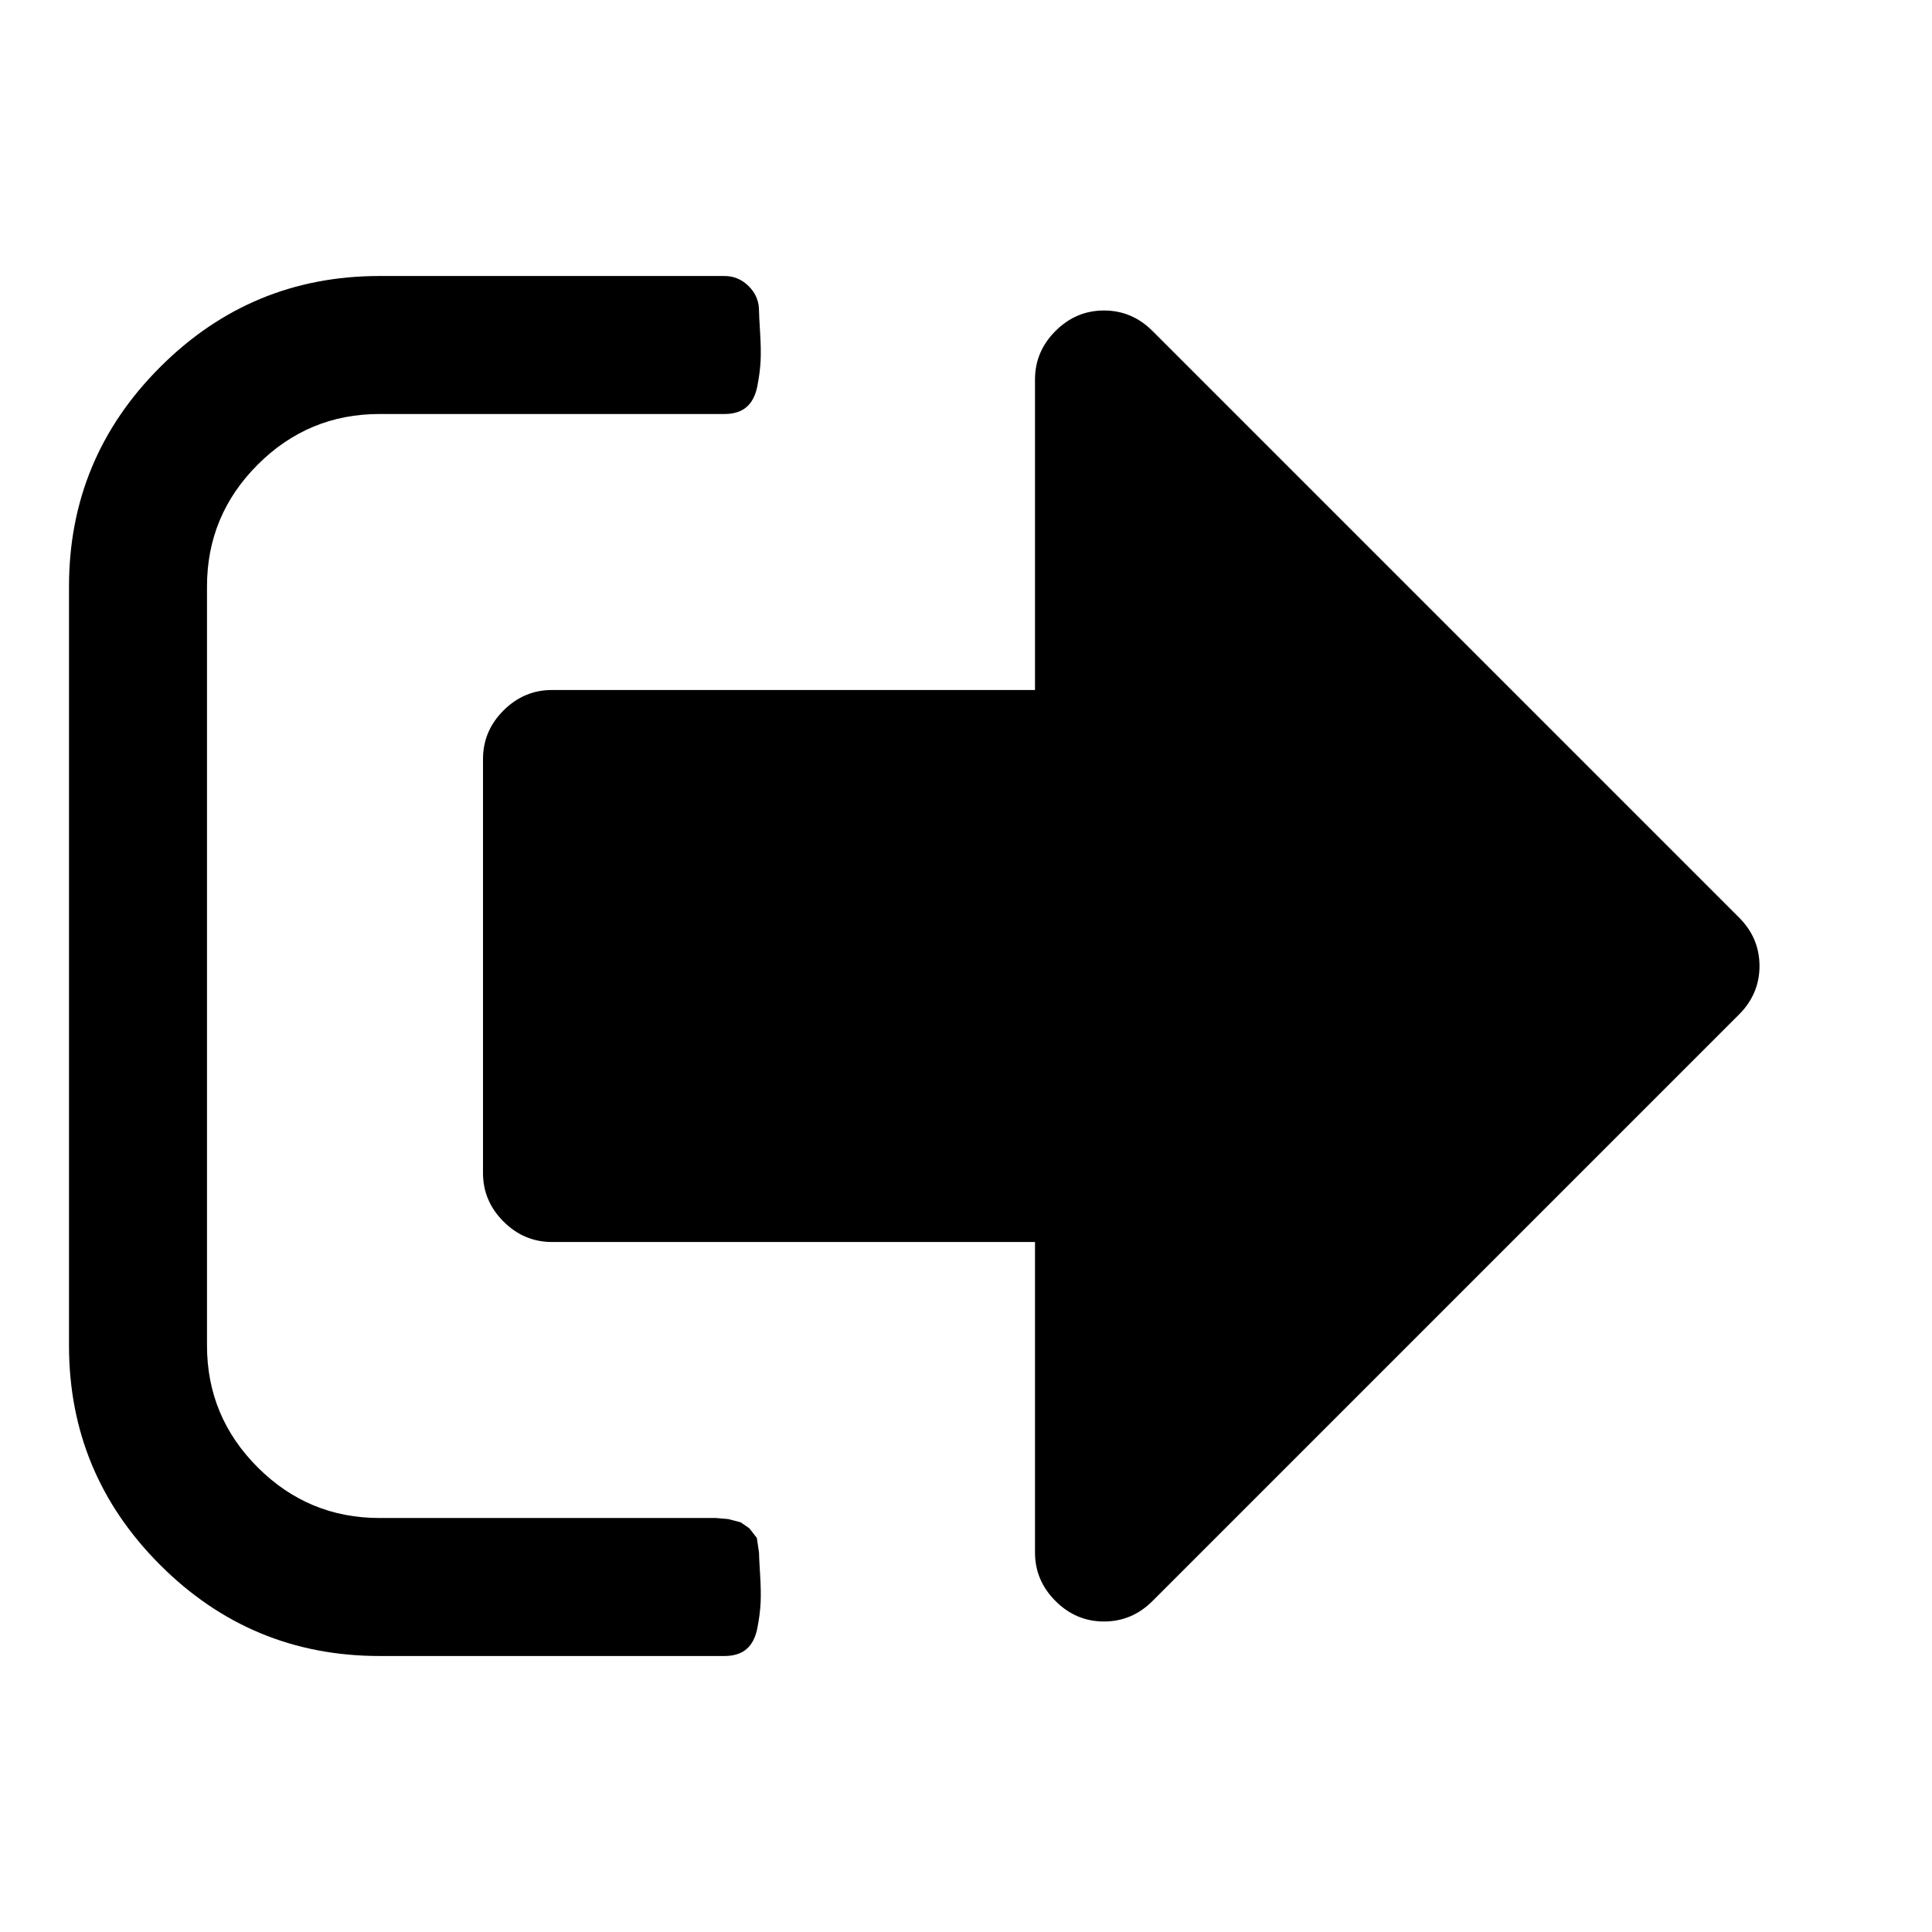
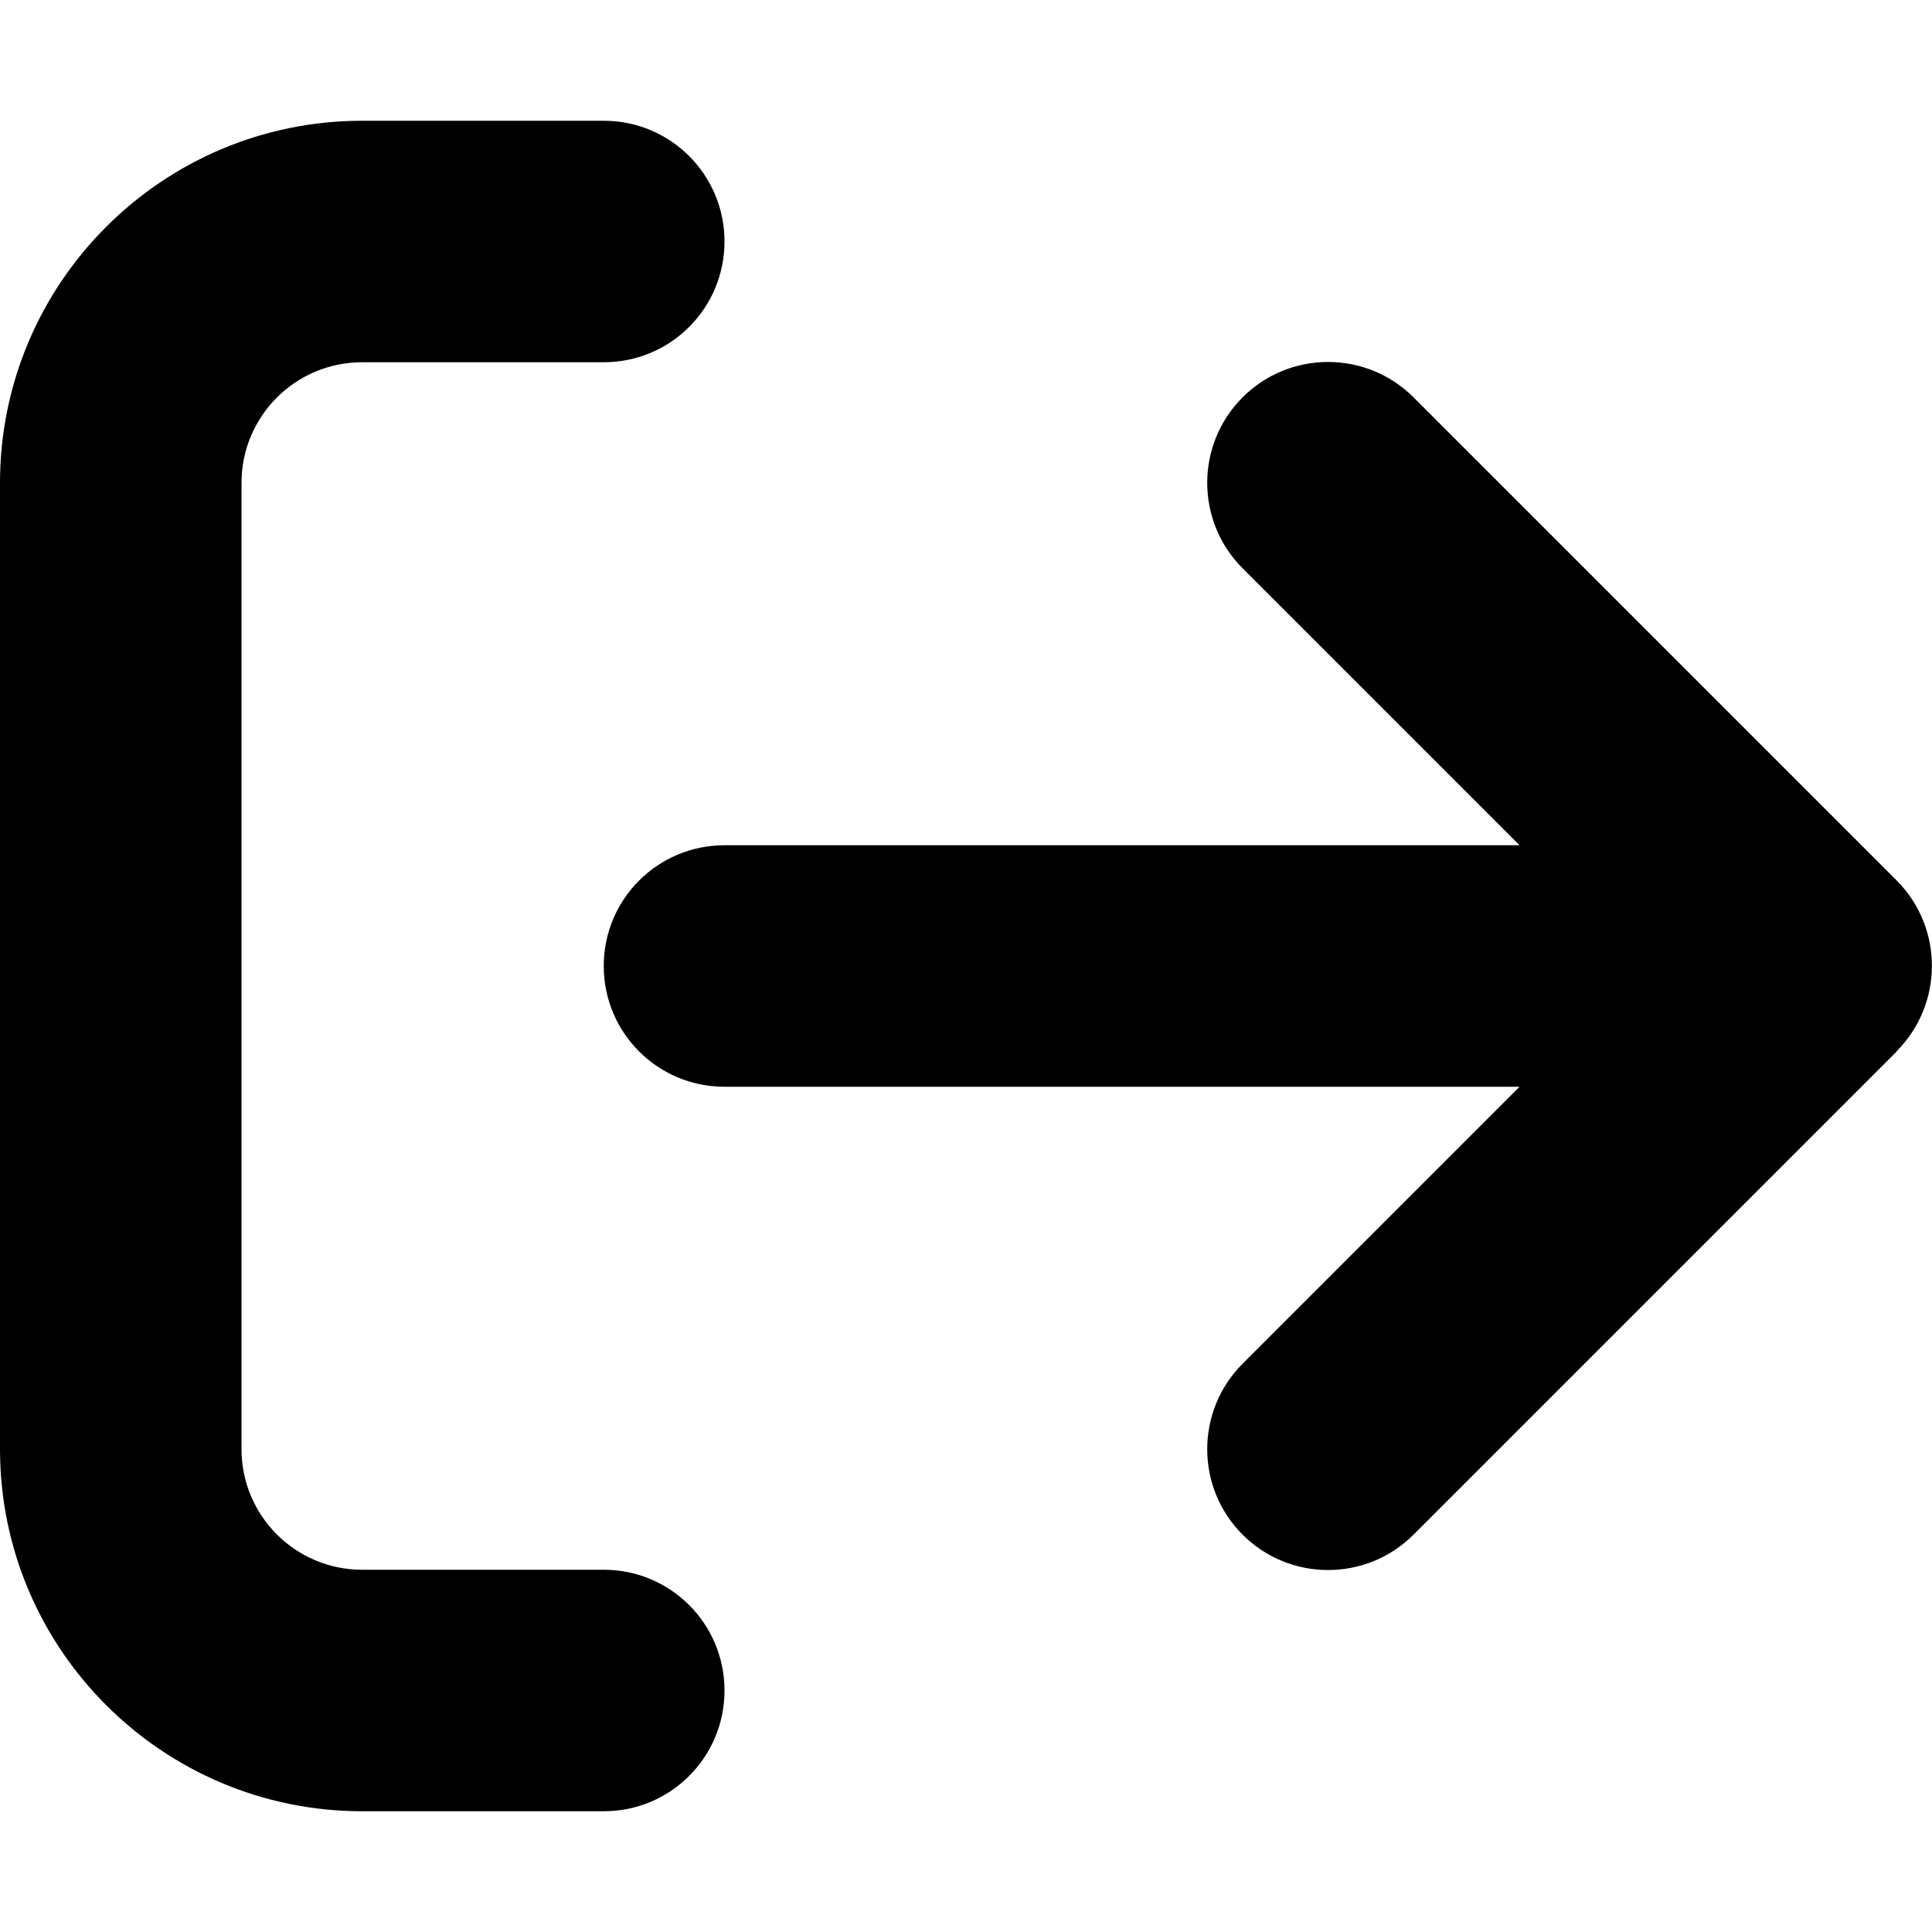
- <svg xmlns="http://www.w3.org/2000/svg" width="1792" height="1792" viewBox="0 0 1792 1792" preserveAspectRatio="xMinYMid meet">
-   <path d="M704 1440q0 4 1 20t.5 26.5-3 23.5-10 19.5-20.5 6.5h-320q-119 0-203.5-84.5t-84.5-203.5v-704q0-119 84.5-203.5t203.5-84.5h320q13 0 22.5 9.5t9.5 22.5q0 4 1 20t.5 26.5-3 23.5-10 19.5-20.5 6.5h-320q-66 0-113 47t-47 113v704q0 66 47 113t113 47h312l11.5 1 11.5 3 8 5.5 7 9 2 13.5zm928-544q0 26-19 45l-544 544q-19 19-45 19t-45-19-19-45v-288h-448q-26 0-45-19t-19-45v-384q0-26 19-45t45-19h448v-288q0-26 19-45t45-19 45 19l544 544q19 19 19 45z" />
+ <svg xmlns="http://www.w3.org/2000/svg" viewBox="0 0 512 512" preserveAspectRatio="xMinYMid meet">
+   <path d="M502.6 278.6c12.5-12.5 12.5-32.8 0-45.3l-128-128c-12.5-12.5-32.8-12.5-45.3 0s-12.5 32.8 0 45.3L402.7 224 192 224c-17.7 0-32 14.3-32 32s14.3 32 32 32l210.7 0-73.4 73.4c-12.5 12.5-12.5 32.8 0 45.3s32.8 12.5 45.3 0l128-128zM160 96c17.7 0 32-14.3 32-32s-14.3-32-32-32L96 32C43 32 0 75 0 128L0 384c0 53 43 96 96 96l64 0c17.7 0 32-14.3 32-32s-14.3-32-32-32l-64 0c-17.7 0-32-14.3-32-32l0-256c0-17.7 14.3-32 32-32l64 0z" />
</svg>
